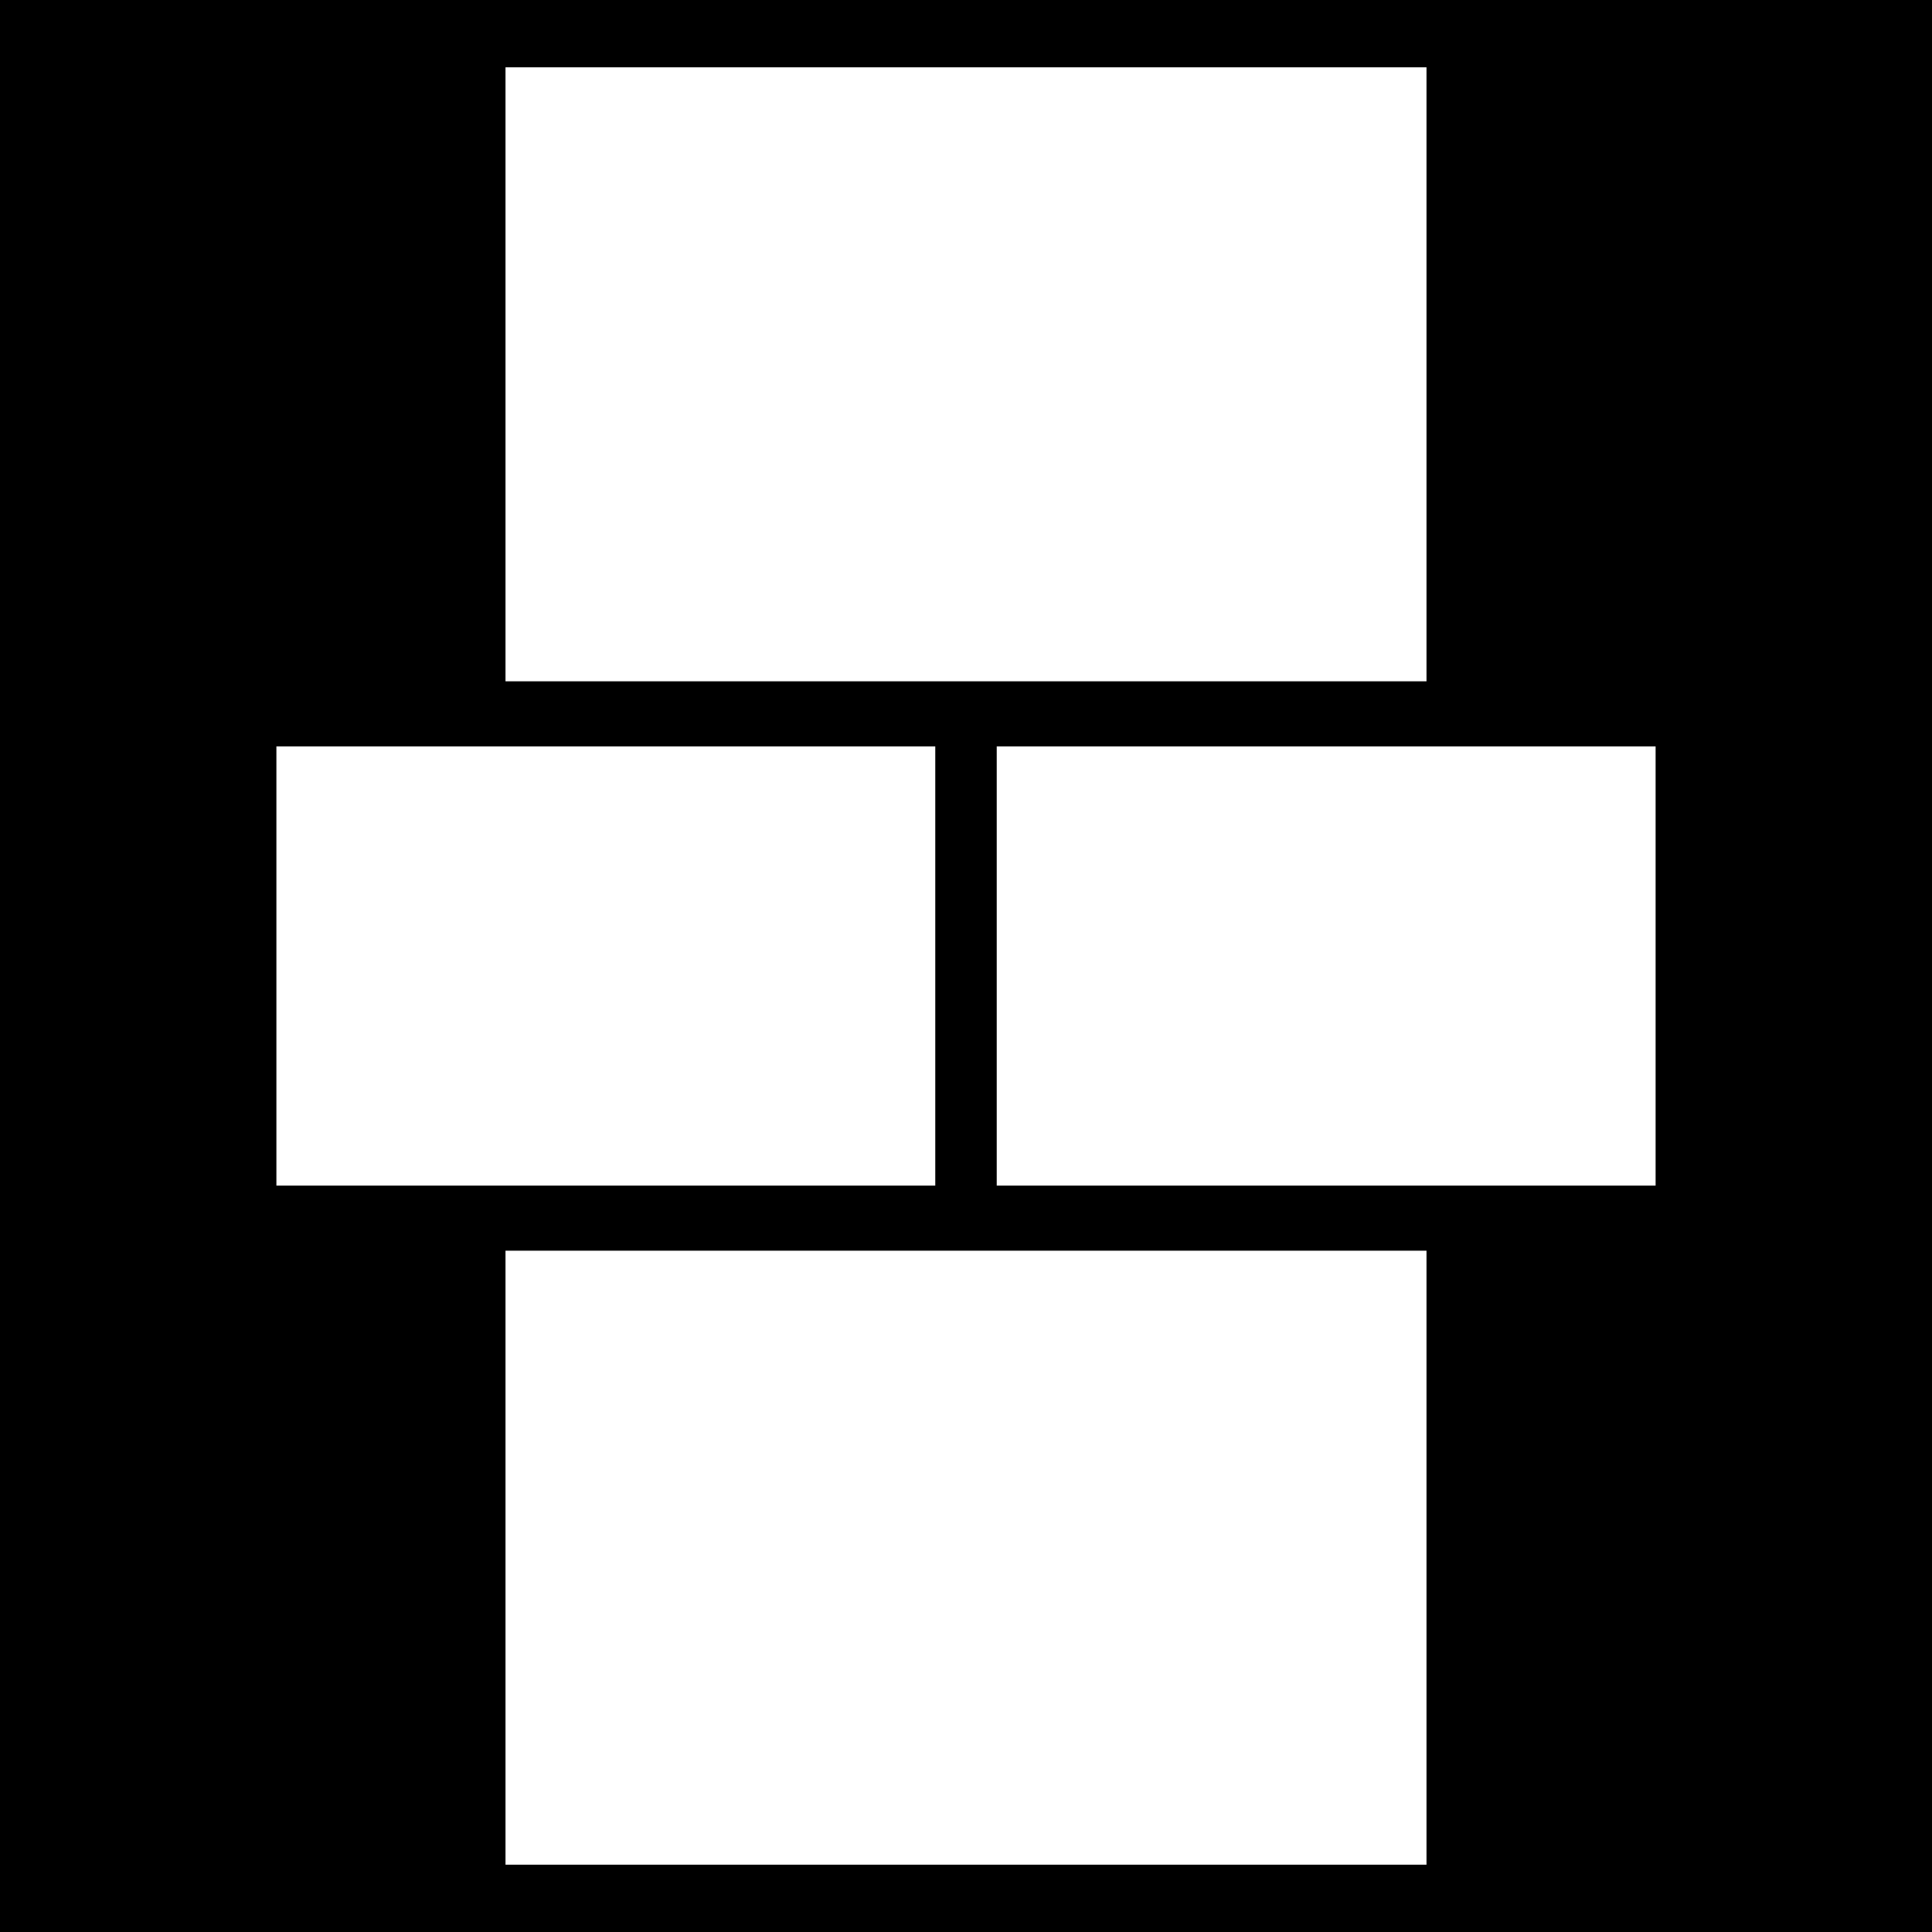
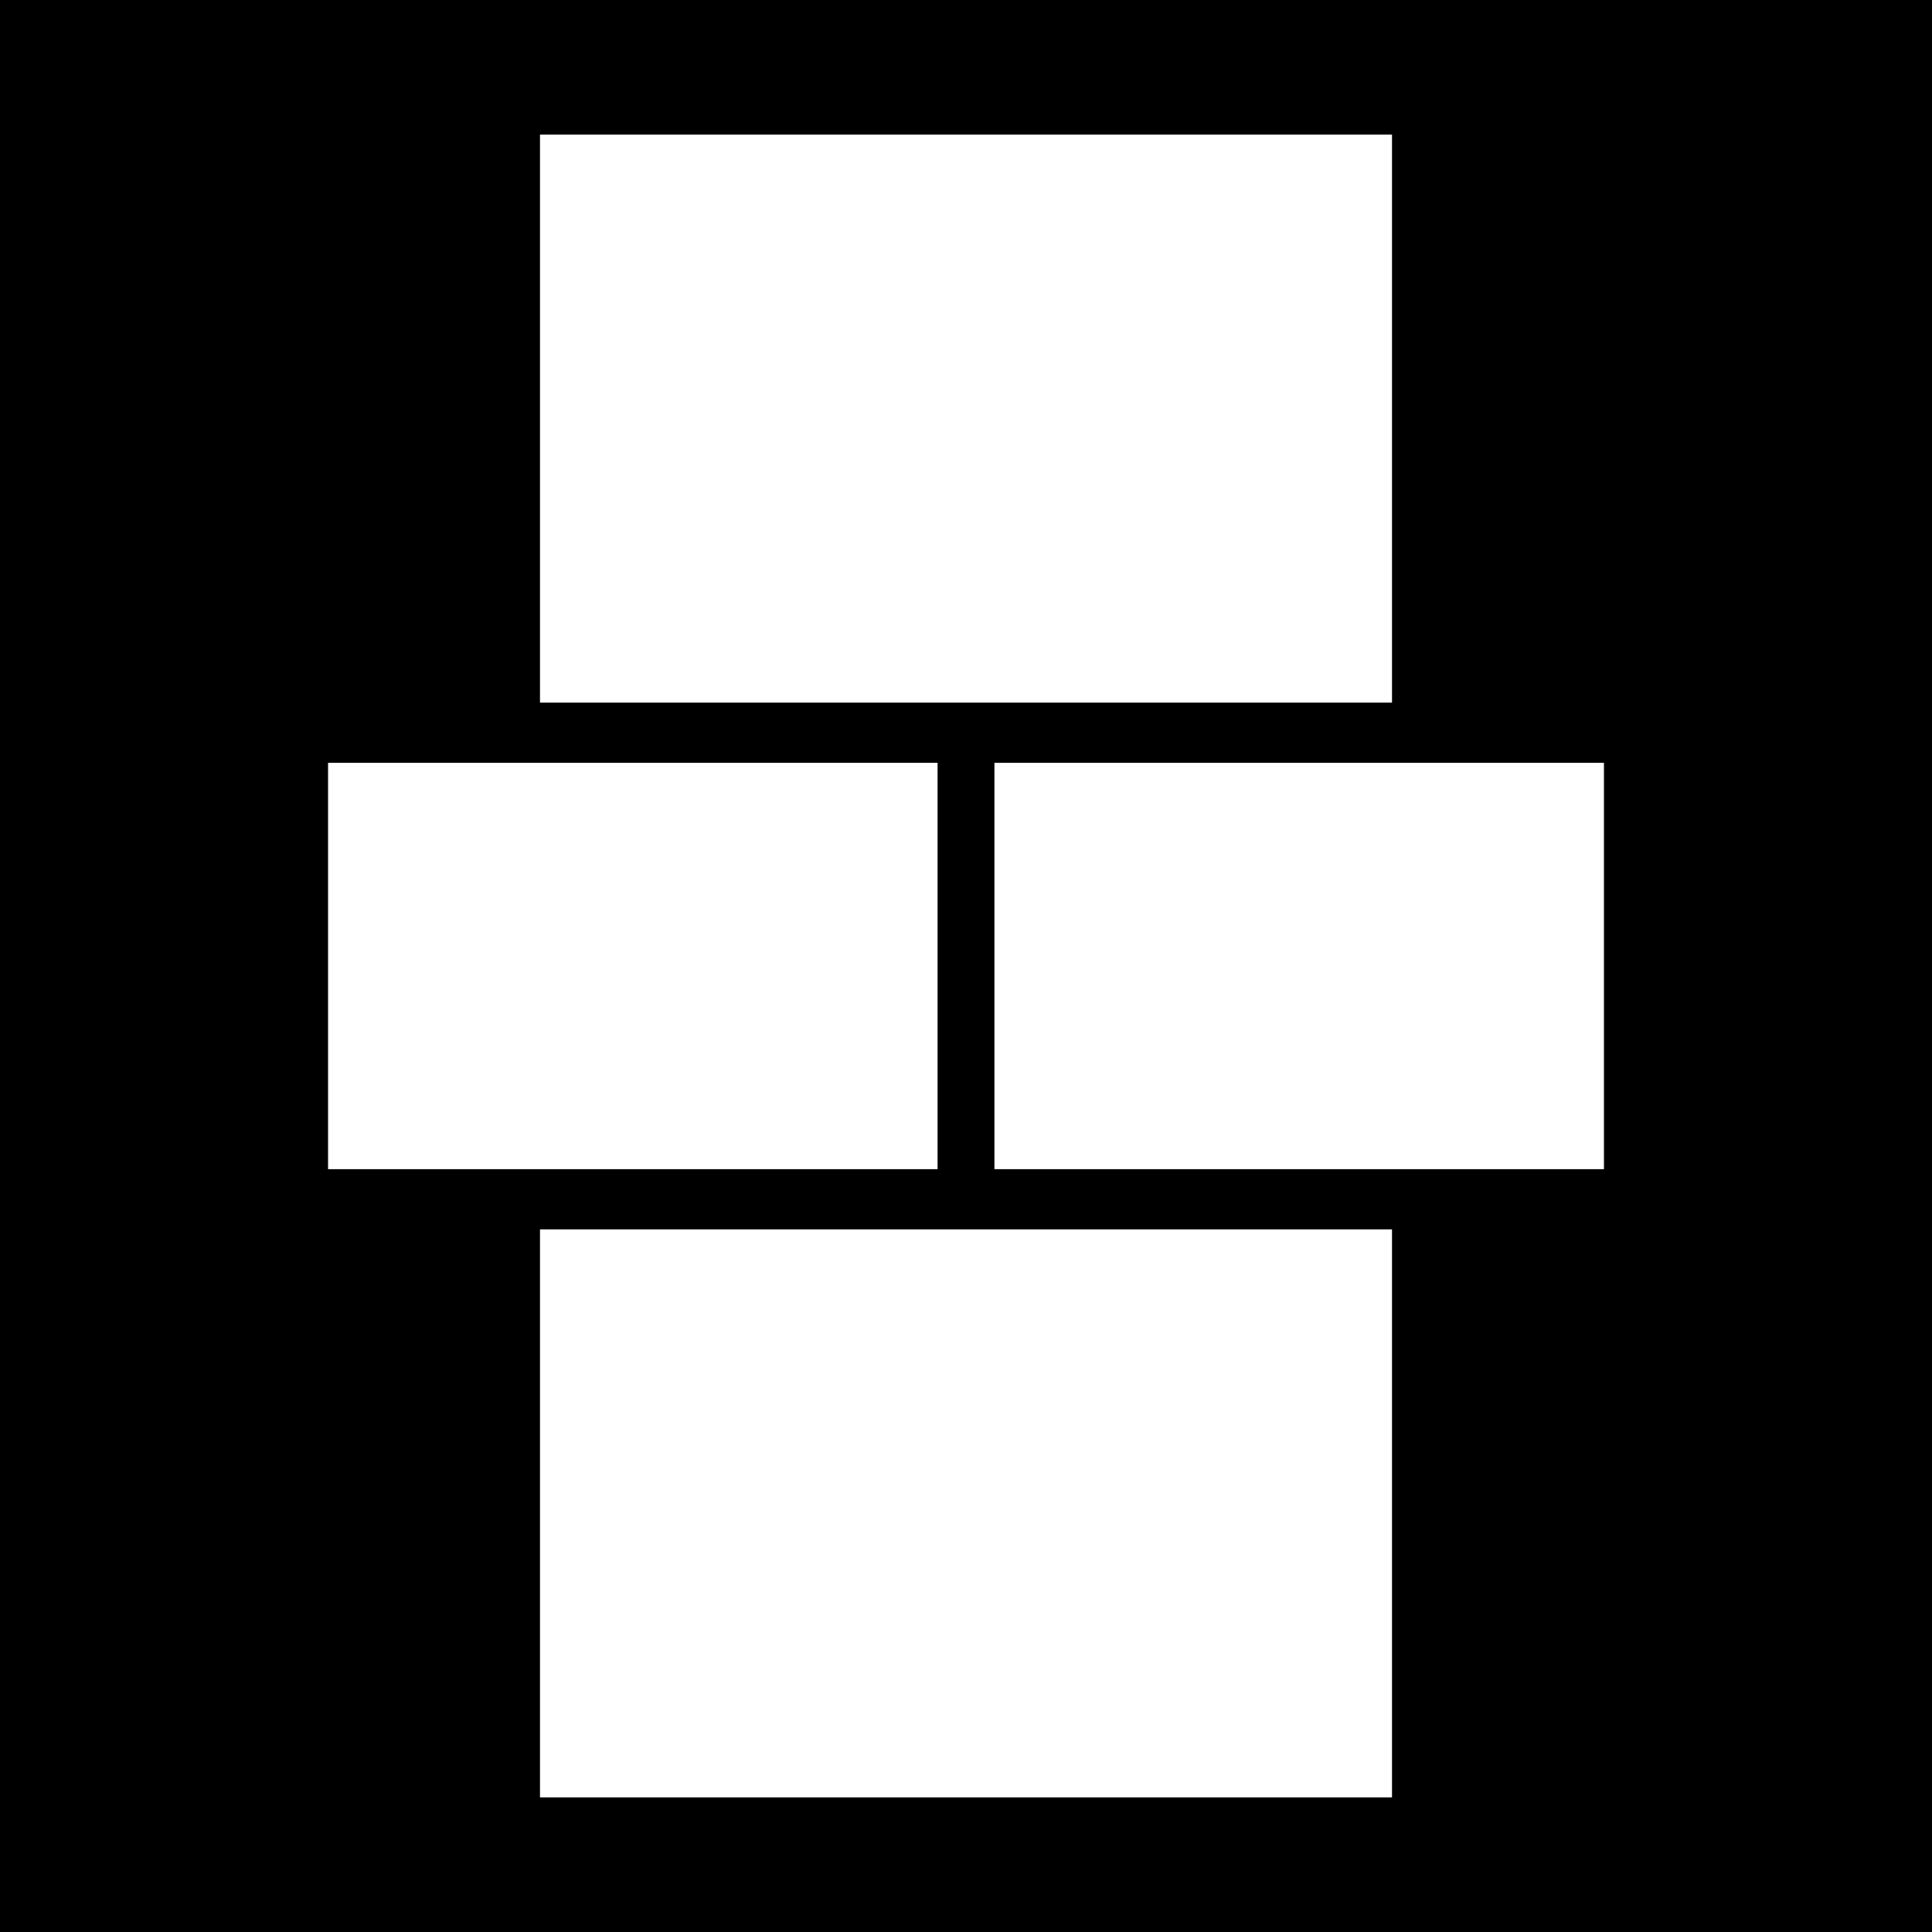
<svg xmlns="http://www.w3.org/2000/svg" width="287.02mm" height="287.02mm" viewBox="0 0 287.02 287.02" version="1.1" id="svg1" xml:space="preserve">
  <defs id="defs1" />
  <g id="layer1">
    <rect style="fill:#000000;stroke-width:0.265;stroke-miterlimit:0;paint-order:stroke fill markers" id="rect6" width="287.02" height="287.02" x="0" y="0" />
    <rect style="fill:#000000;stroke-width:0.265;stroke-miterlimit:0;paint-order:stroke fill markers" id="rect2" width="0" height="0" x="287.02" y="287.02" />
-     <rect style="fill:#ffffff;stroke-width:0.241;stroke-miterlimit:0;paint-order:stroke fill markers" id="rect7" width="136.824" height="91.216" x="75.098" y="10" />
-     <g id="g1" transform="translate(-26.0034,-35.53762)">
+     <rect style="fill:#ffffff;stroke-width:0.223;stroke-miterlimit:0;paint-order:stroke fill markers" id="rect7" width="126.576" height="84.384" x="80.222" y="20" />
+     <g id="g1" transform="matrix(0.9250994,0,0,0.9250994,-13.30675,-22.12686)">
      <rect style="fill:#ffffff;stroke-width:0.173;stroke-miterlimit:0;paint-order:stroke fill markers" id="rect1" width="97.882" height="65.254" x="67.066" y="146.42" />
      <rect style="fill:#ffffff;stroke-width:0.173;stroke-miterlimit:0;paint-order:stroke fill markers" id="rect9" width="97.882" height="65.254" x="-271.961" y="146.42" transform="scale(-1,1)" />
    </g>
-     <rect style="fill:#ffffff;stroke-width:0.241;stroke-miterlimit:0;paint-order:stroke fill markers" id="rect3" width="136.824" height="91.216" x="75.098" y="185.804" />
+     <rect style="fill:#ffffff;stroke-width:0.223;stroke-miterlimit:0;paint-order:stroke fill markers" id="rect3" width="126.576" height="84.384" x="80.222" y="182.636" />
  </g>
</svg>
